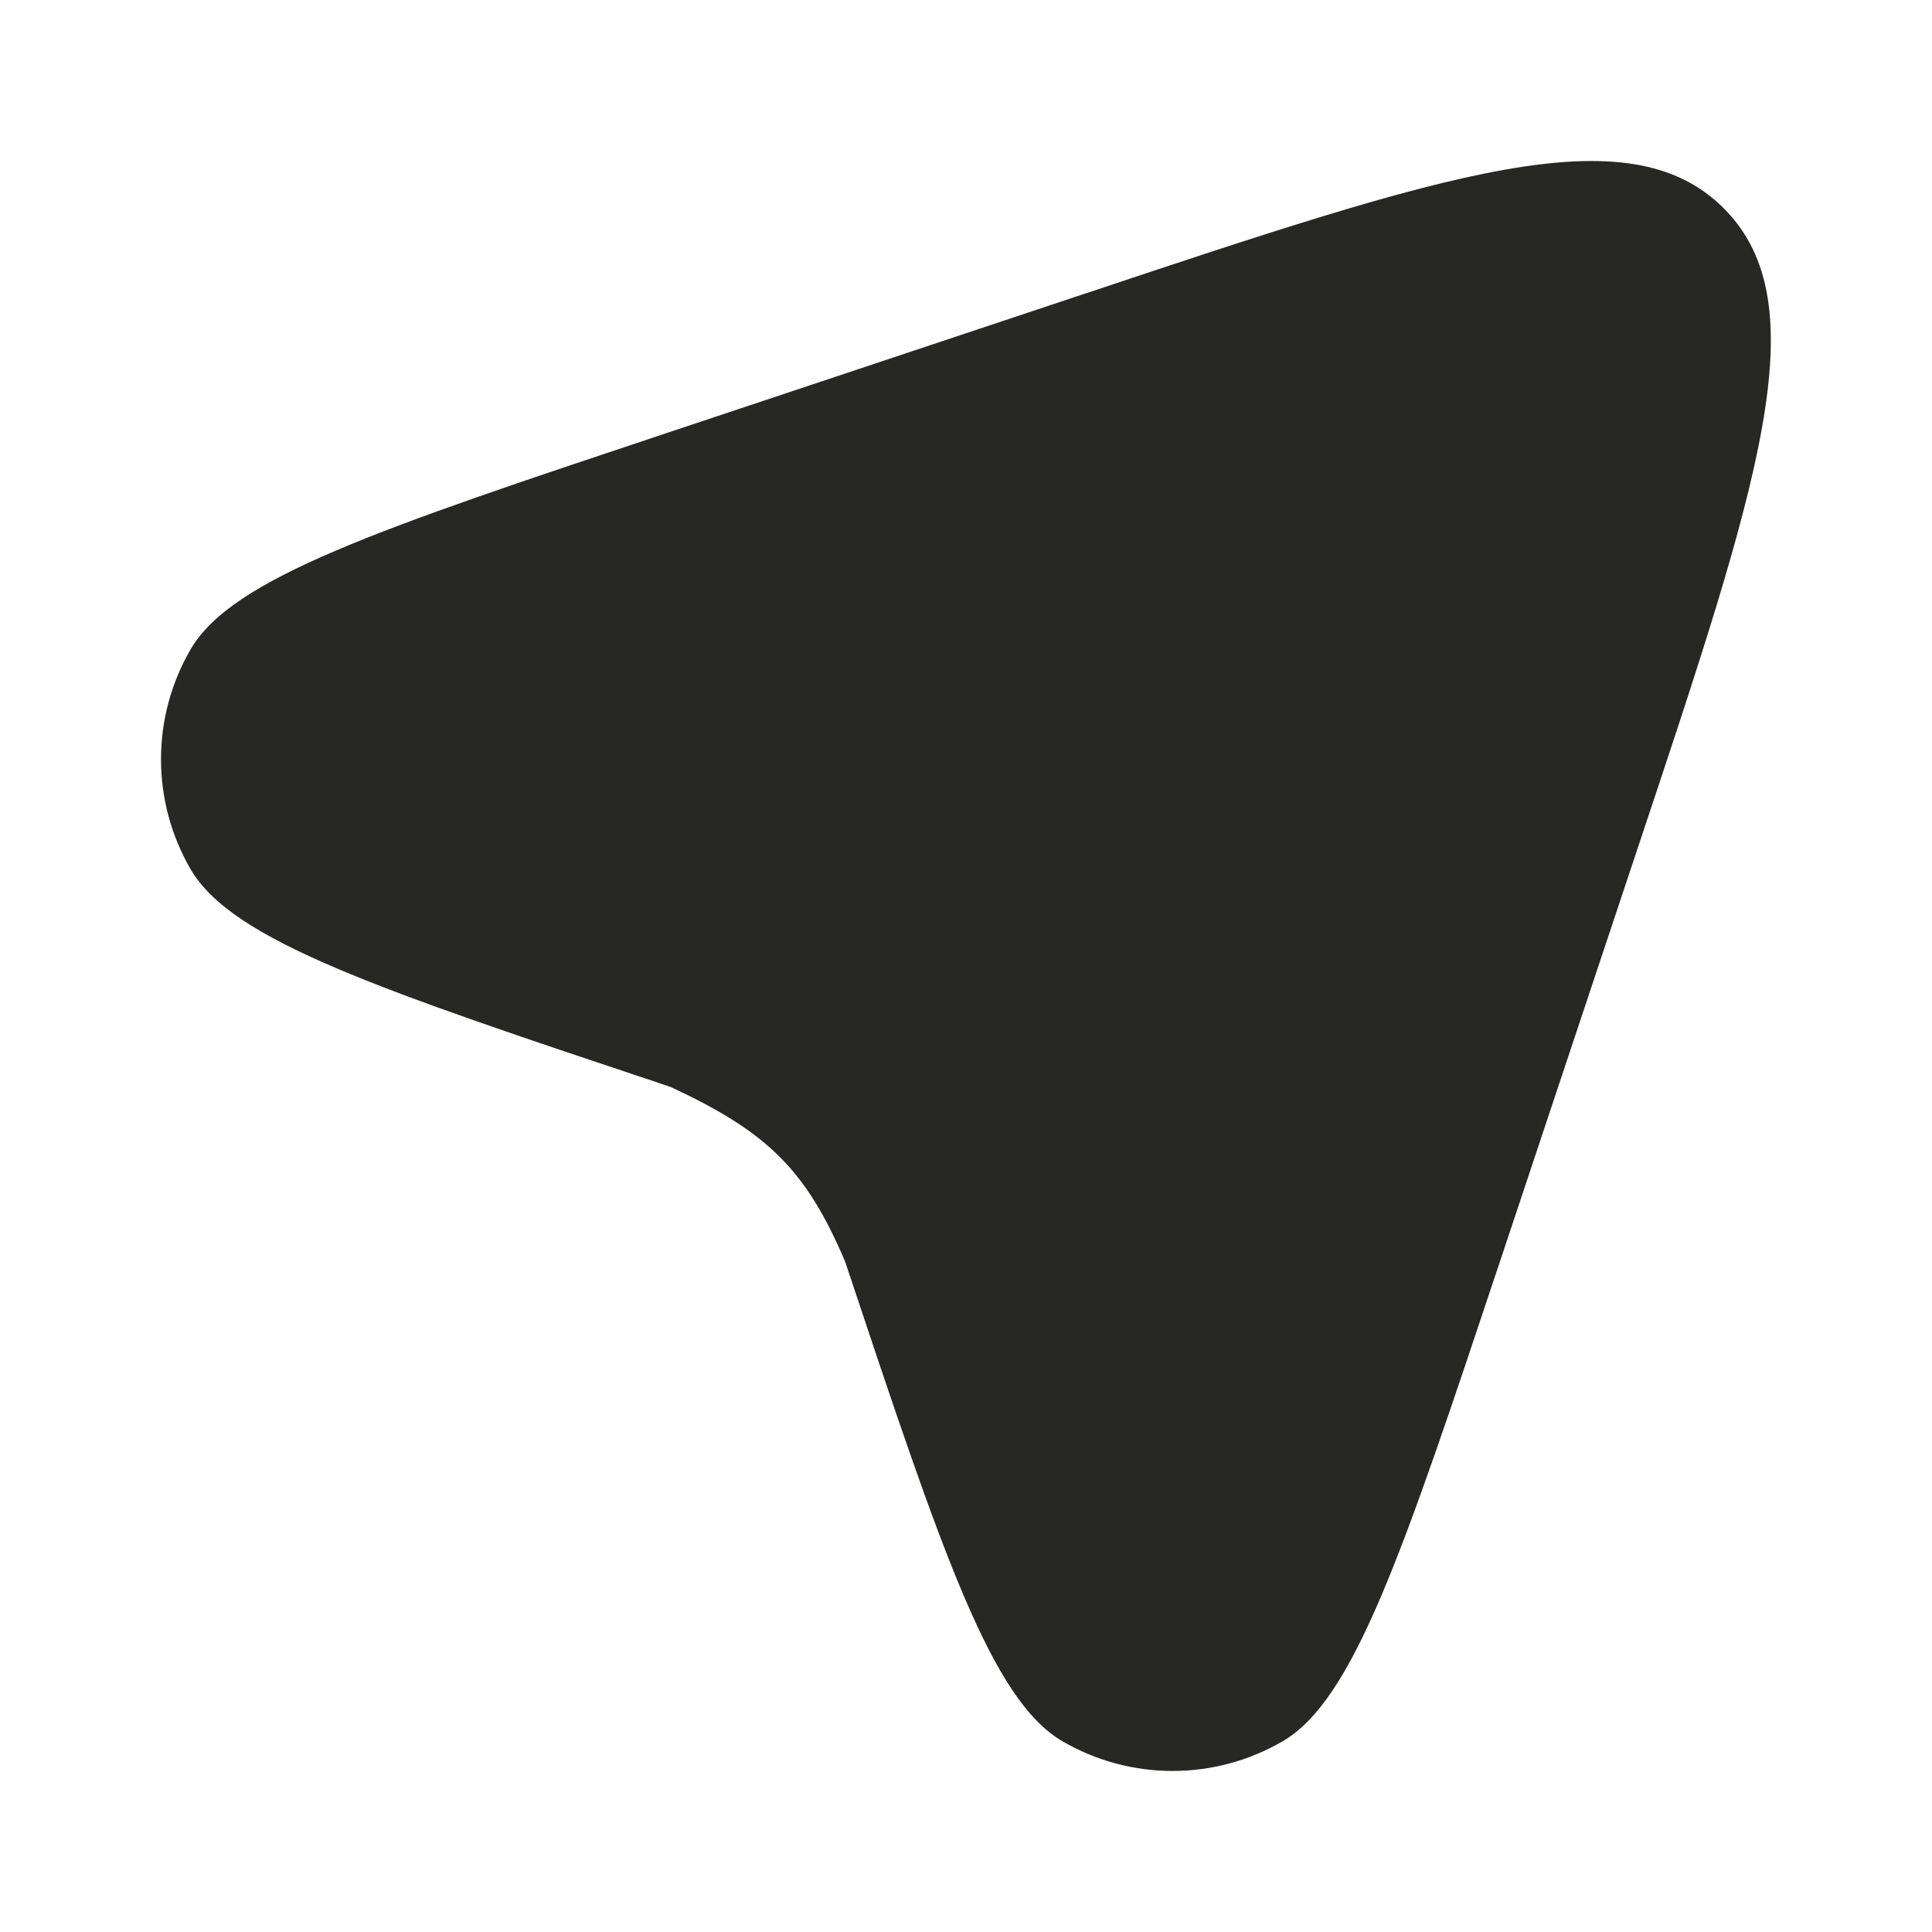
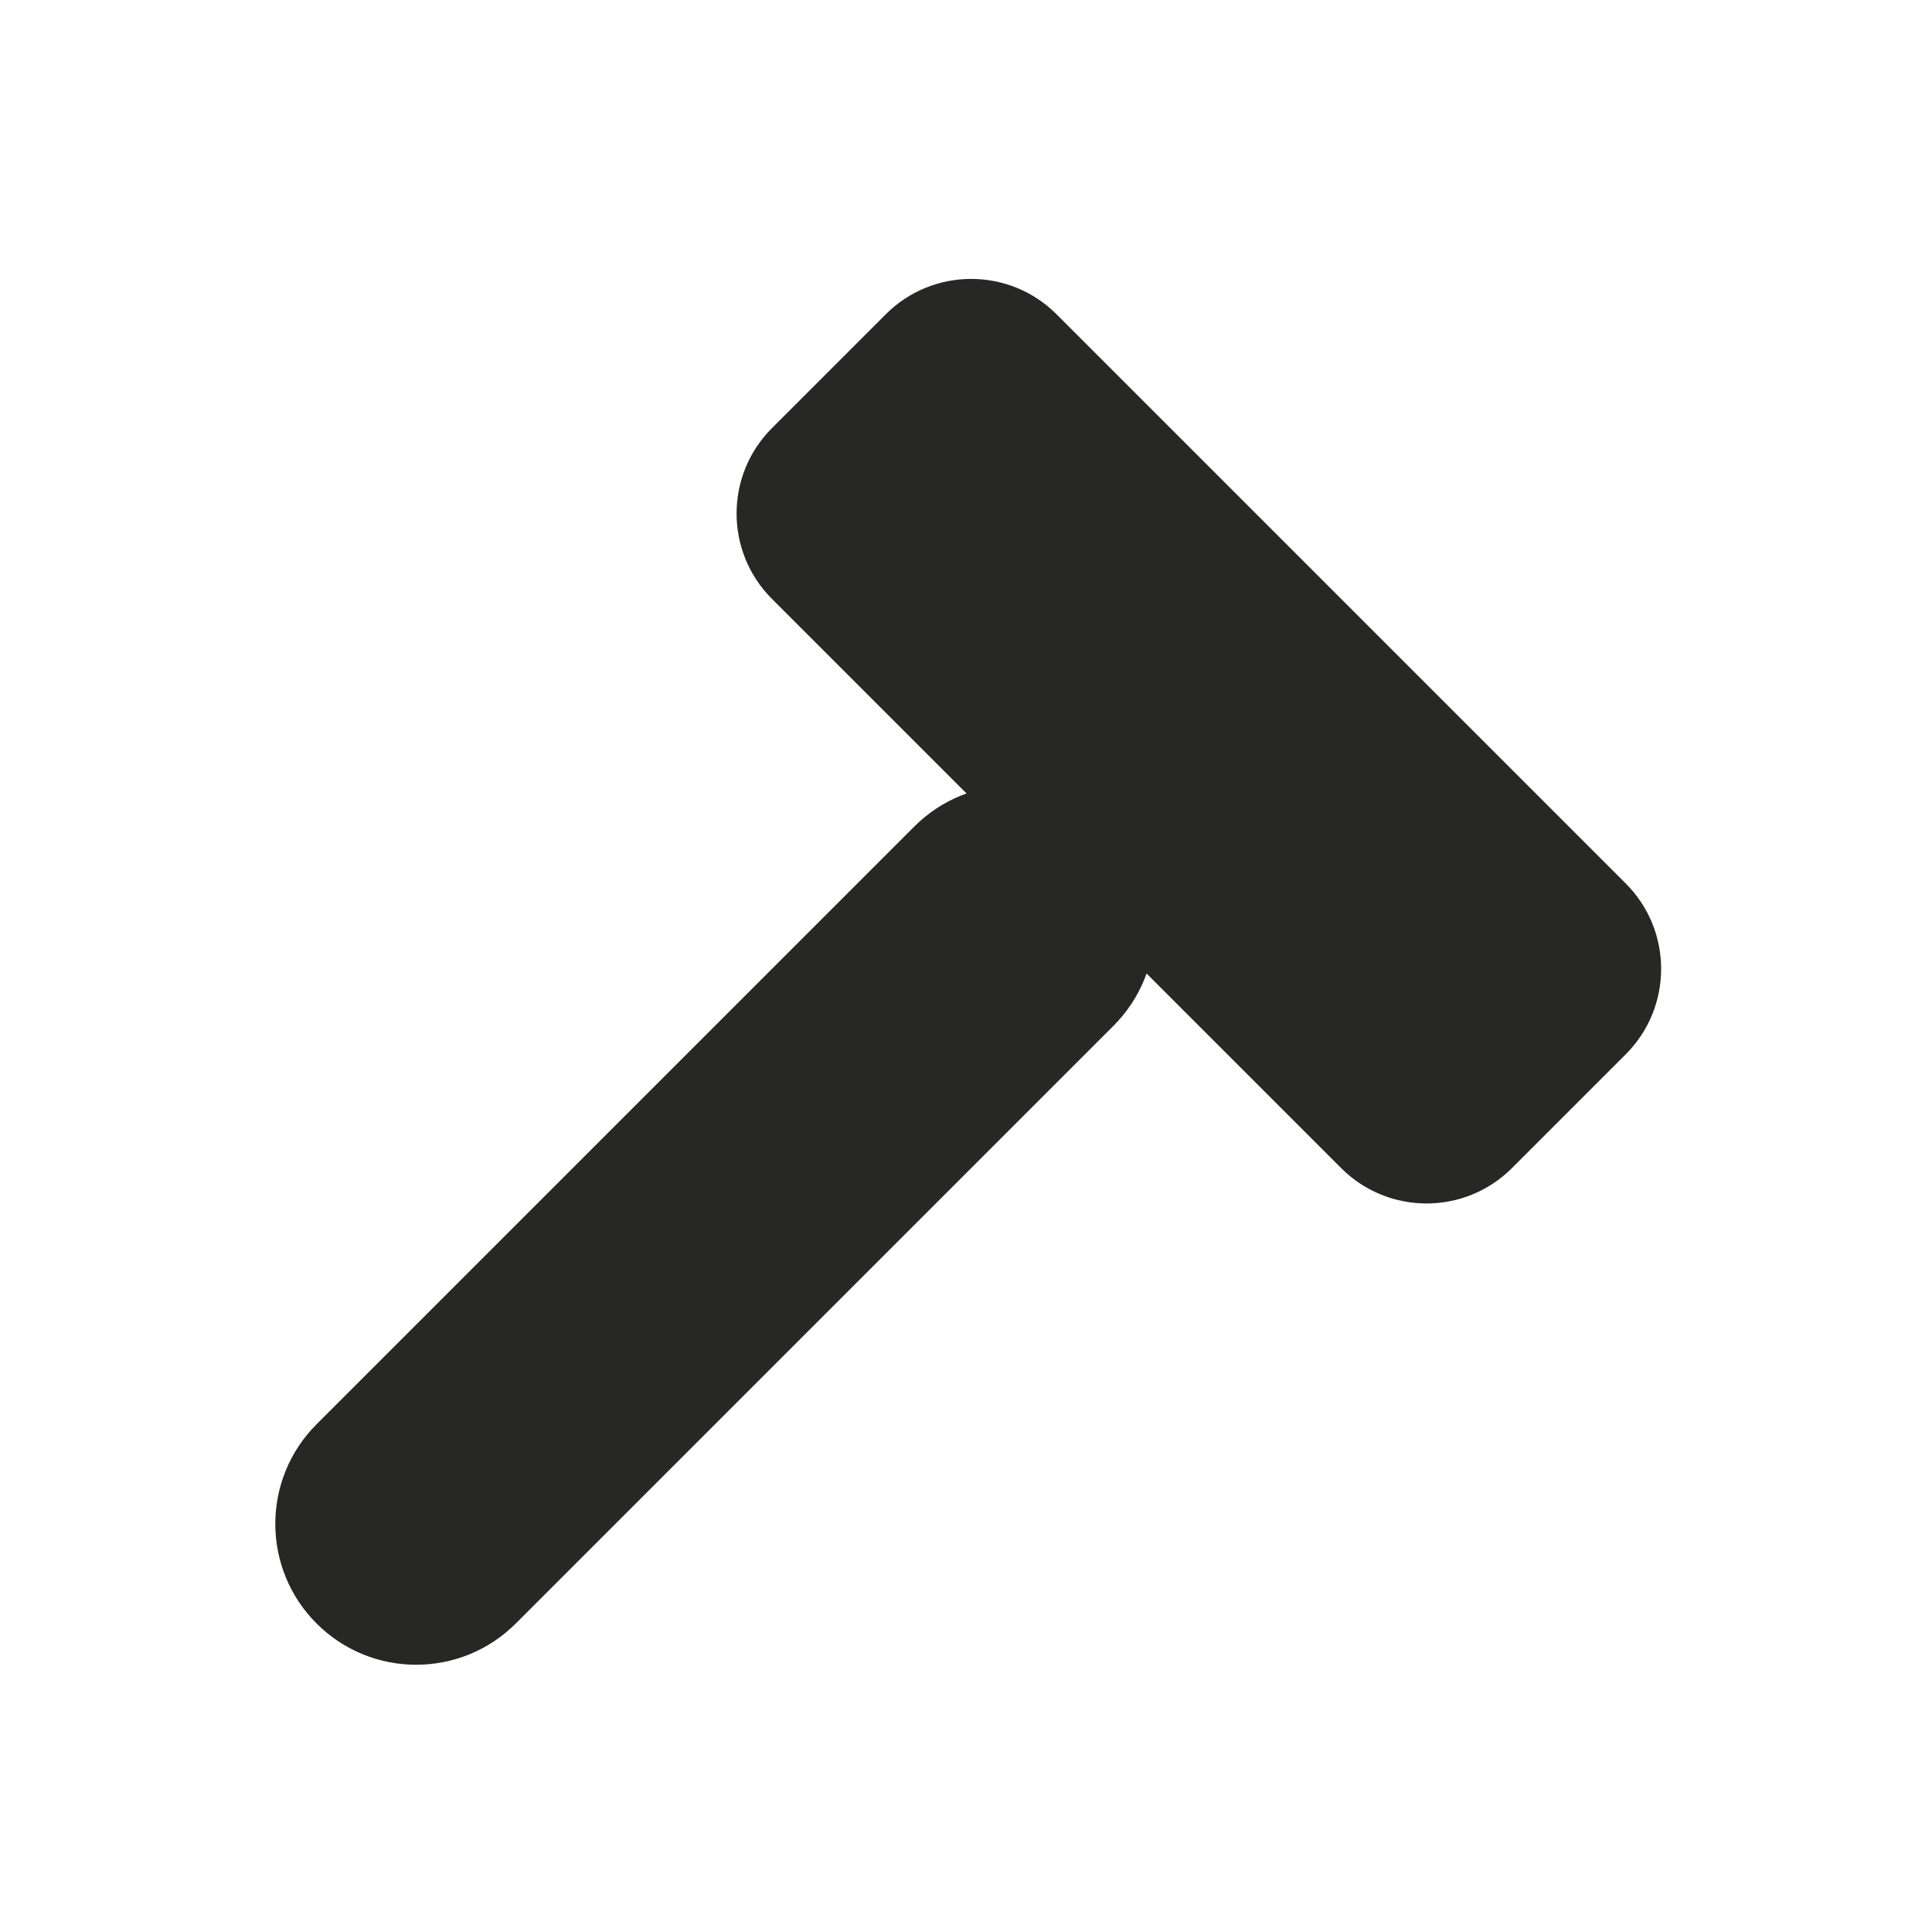
<svg xmlns="http://www.w3.org/2000/svg" width="48" height="48" viewBox="0 0 48 48" fill="none">
-   <path d="M40.699 21.04L37.267 31.34L37.253 31.381C34.84 38.616 33.633 42.234 31.863 43.264C31.033 43.746 30.091 43.999 29.132 43.999C28.172 43.999 27.23 43.746 26.401 43.264C24.627 42.232 23.415 38.6 20.995 31.34C20.01 29.019 19.021 28.104 16.655 27.002L16.639 26.997C9.39 24.578 5.764 23.369 4.735 21.594C4.253 20.765 4 19.823 4 18.864C4 17.905 4.253 16.963 4.735 16.134C5.765 14.36 9.395 13.148 16.655 10.728L26.953 7.296C35.951 4.296 40.447 2.798 42.823 5.172C45.199 7.546 43.699 12.044 40.699 21.04Z" fill="#272725" />
+   <g transform="translate(-2.7 2.9) rotate(45 24 24)" fill="#272725">
+     <rect x="11" y="7" width="26" height="10" rx="3" />
+     <rect x="20.5" y="15" width="7" height="28" rx="3.5" />
+   </g>
</svg>
